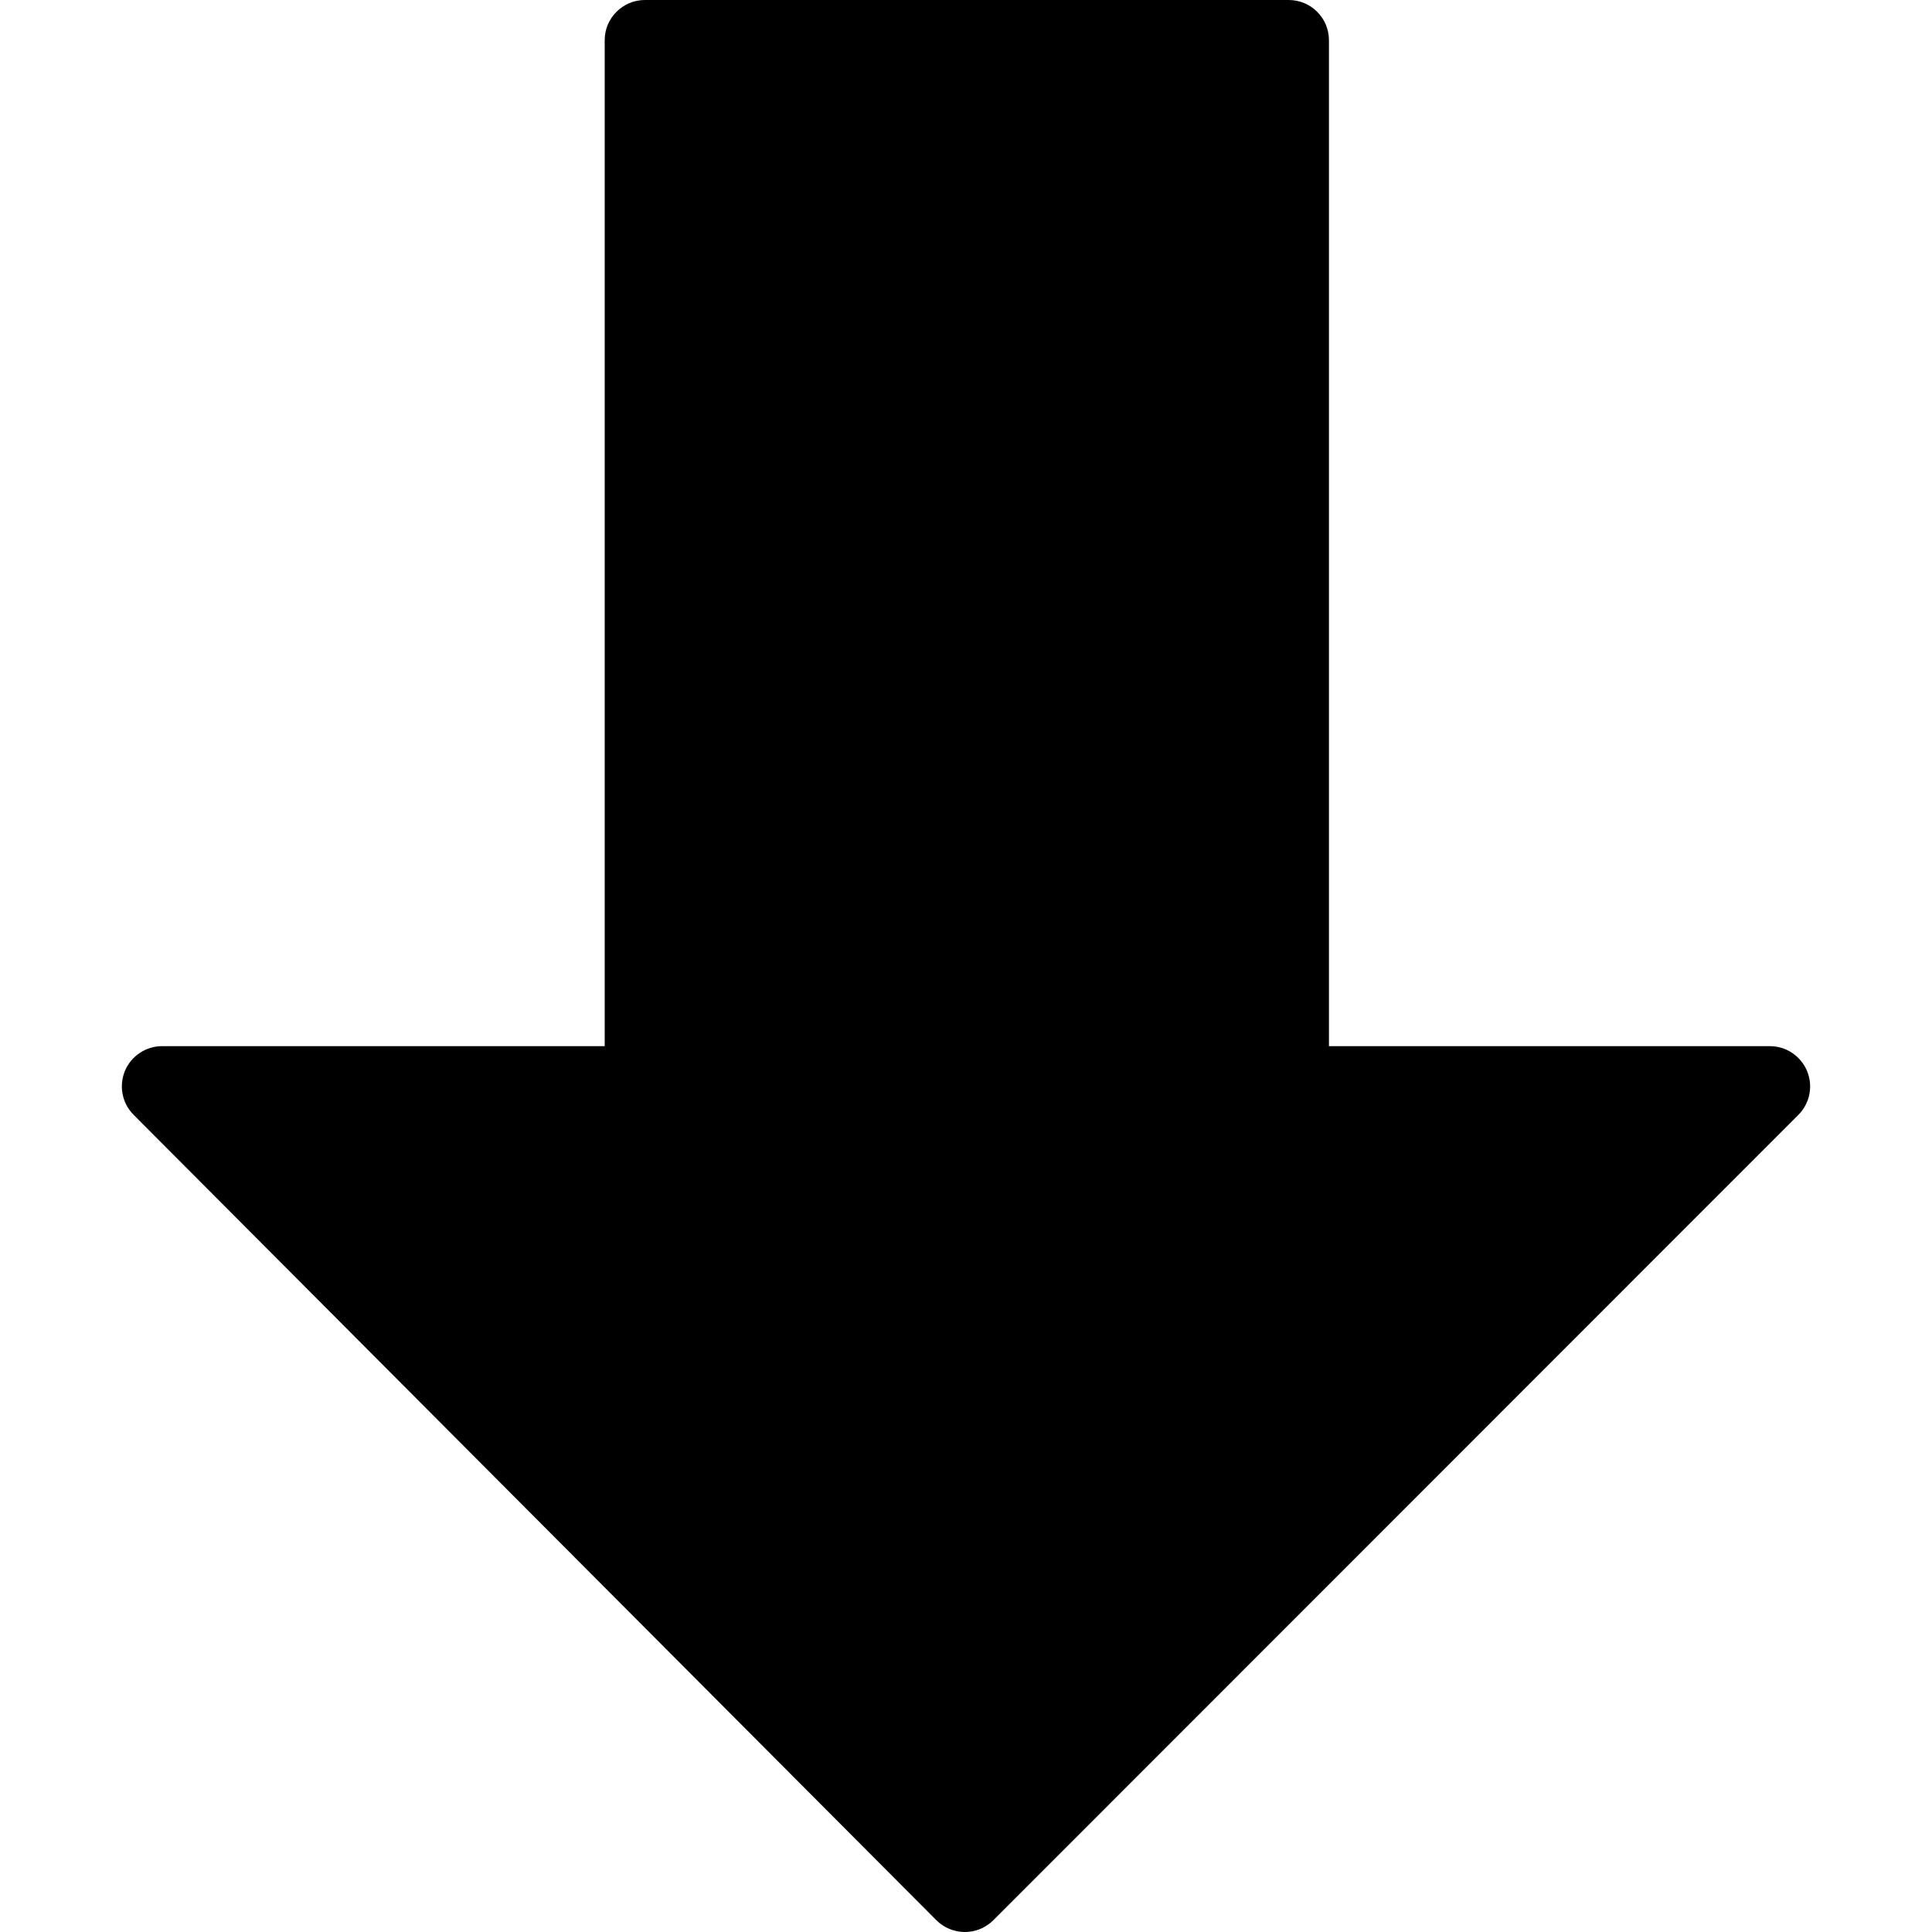
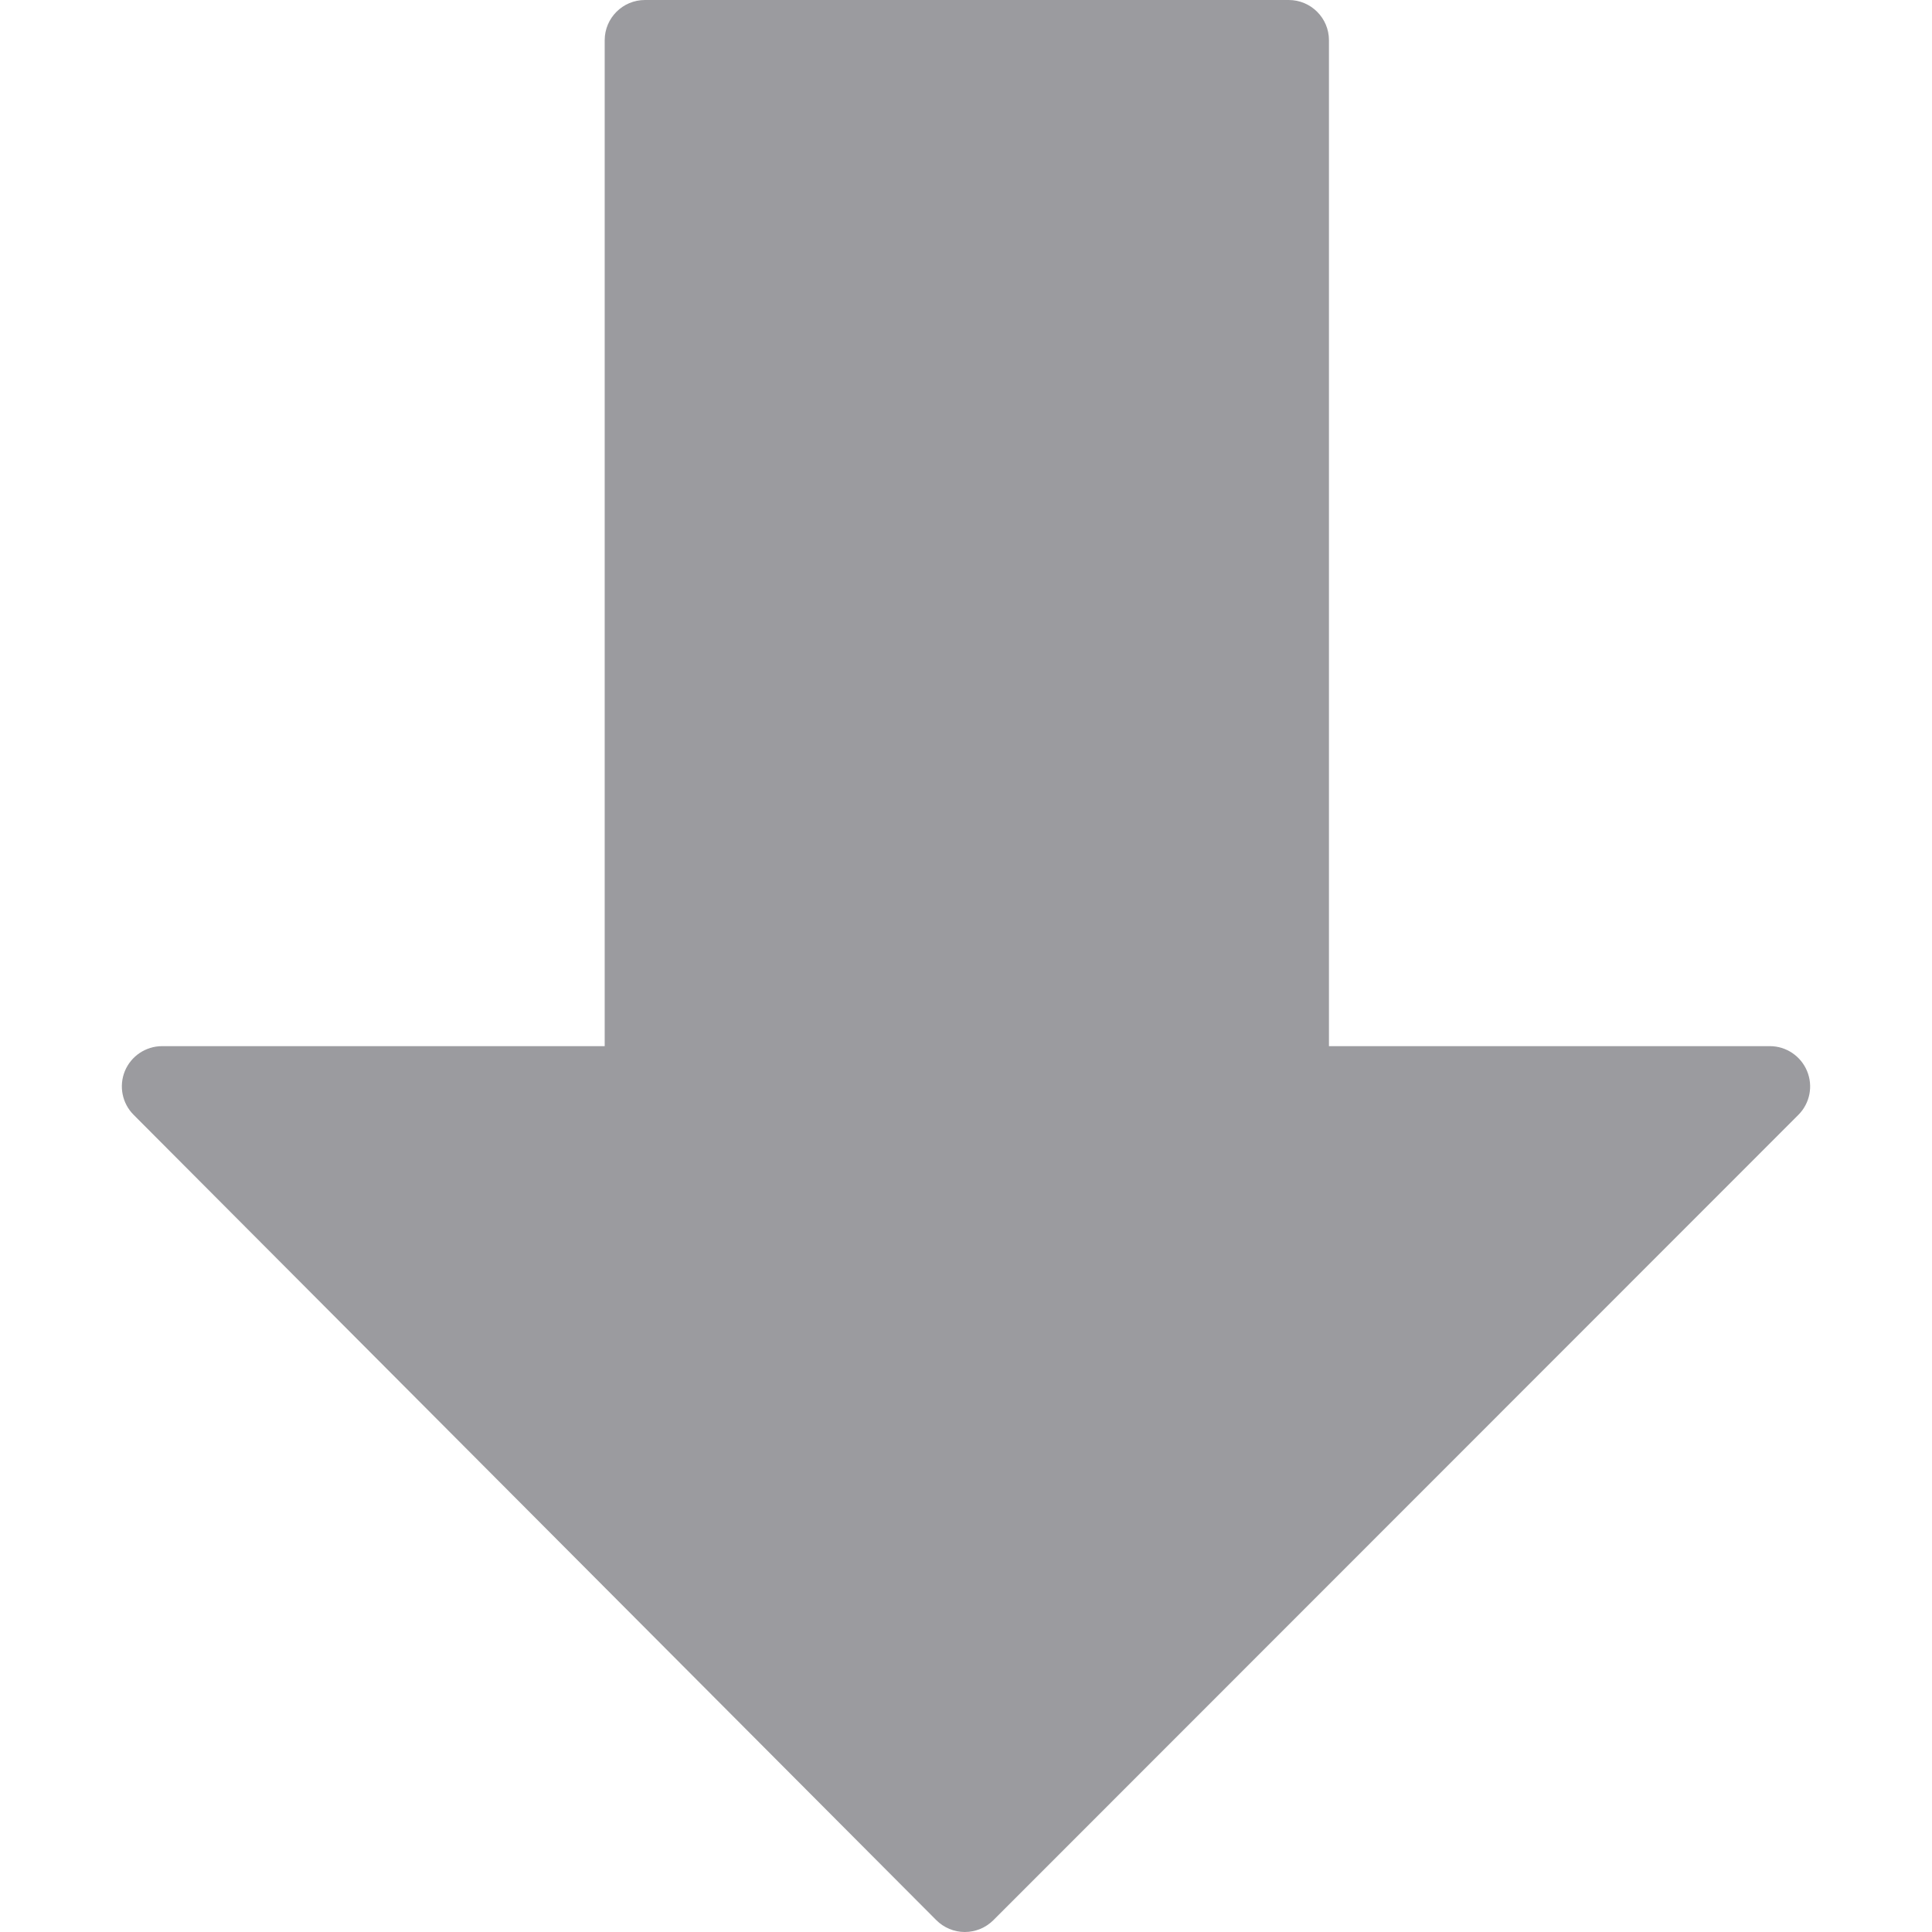
- <svg xmlns="http://www.w3.org/2000/svg" version="1.1" id="Capa_1" x="0px" y="0px" viewBox="0 0 512.171 512.171" style="enable-background:new 0 0 512.171 512.171;" xml:space="preserve">
+ <svg xmlns="http://www.w3.org/2000/svg" version="1.1" id="Capa_1" fill="#9B9B9F" x="0px" y="0px" viewBox="0 0 512.171 512.171" style="enable-background:new 0 0 512.171 512.171;" xml:space="preserve">
  <g>
    <g>
      <path d="M479.046,283.925c-1.664-3.989-5.547-6.592-9.856-6.592H352.305V10.667C352.305,4.779,347.526,0,341.638,0H170.971    c-5.888,0-10.667,4.779-10.667,10.667v266.667H42.971c-4.309,0-8.192,2.603-9.856,6.571c-1.643,3.989-0.747,8.576,2.304,11.627    l212.8,213.504c2.005,2.005,4.715,3.136,7.552,3.136s5.547-1.131,7.552-3.115l213.419-213.504    C479.793,292.501,480.71,287.915,479.046,283.925z" />
    </g>
  </g>
  <g>
</g>
  <g>
</g>
  <g>
</g>
  <g>
</g>
  <g>
</g>
  <g>
</g>
  <g>
</g>
  <g>
</g>
  <g>
</g>
  <g>
</g>
  <g>
</g>
  <g>
</g>
  <g>
</g>
  <g>
</g>
  <g>
</g>
</svg>
